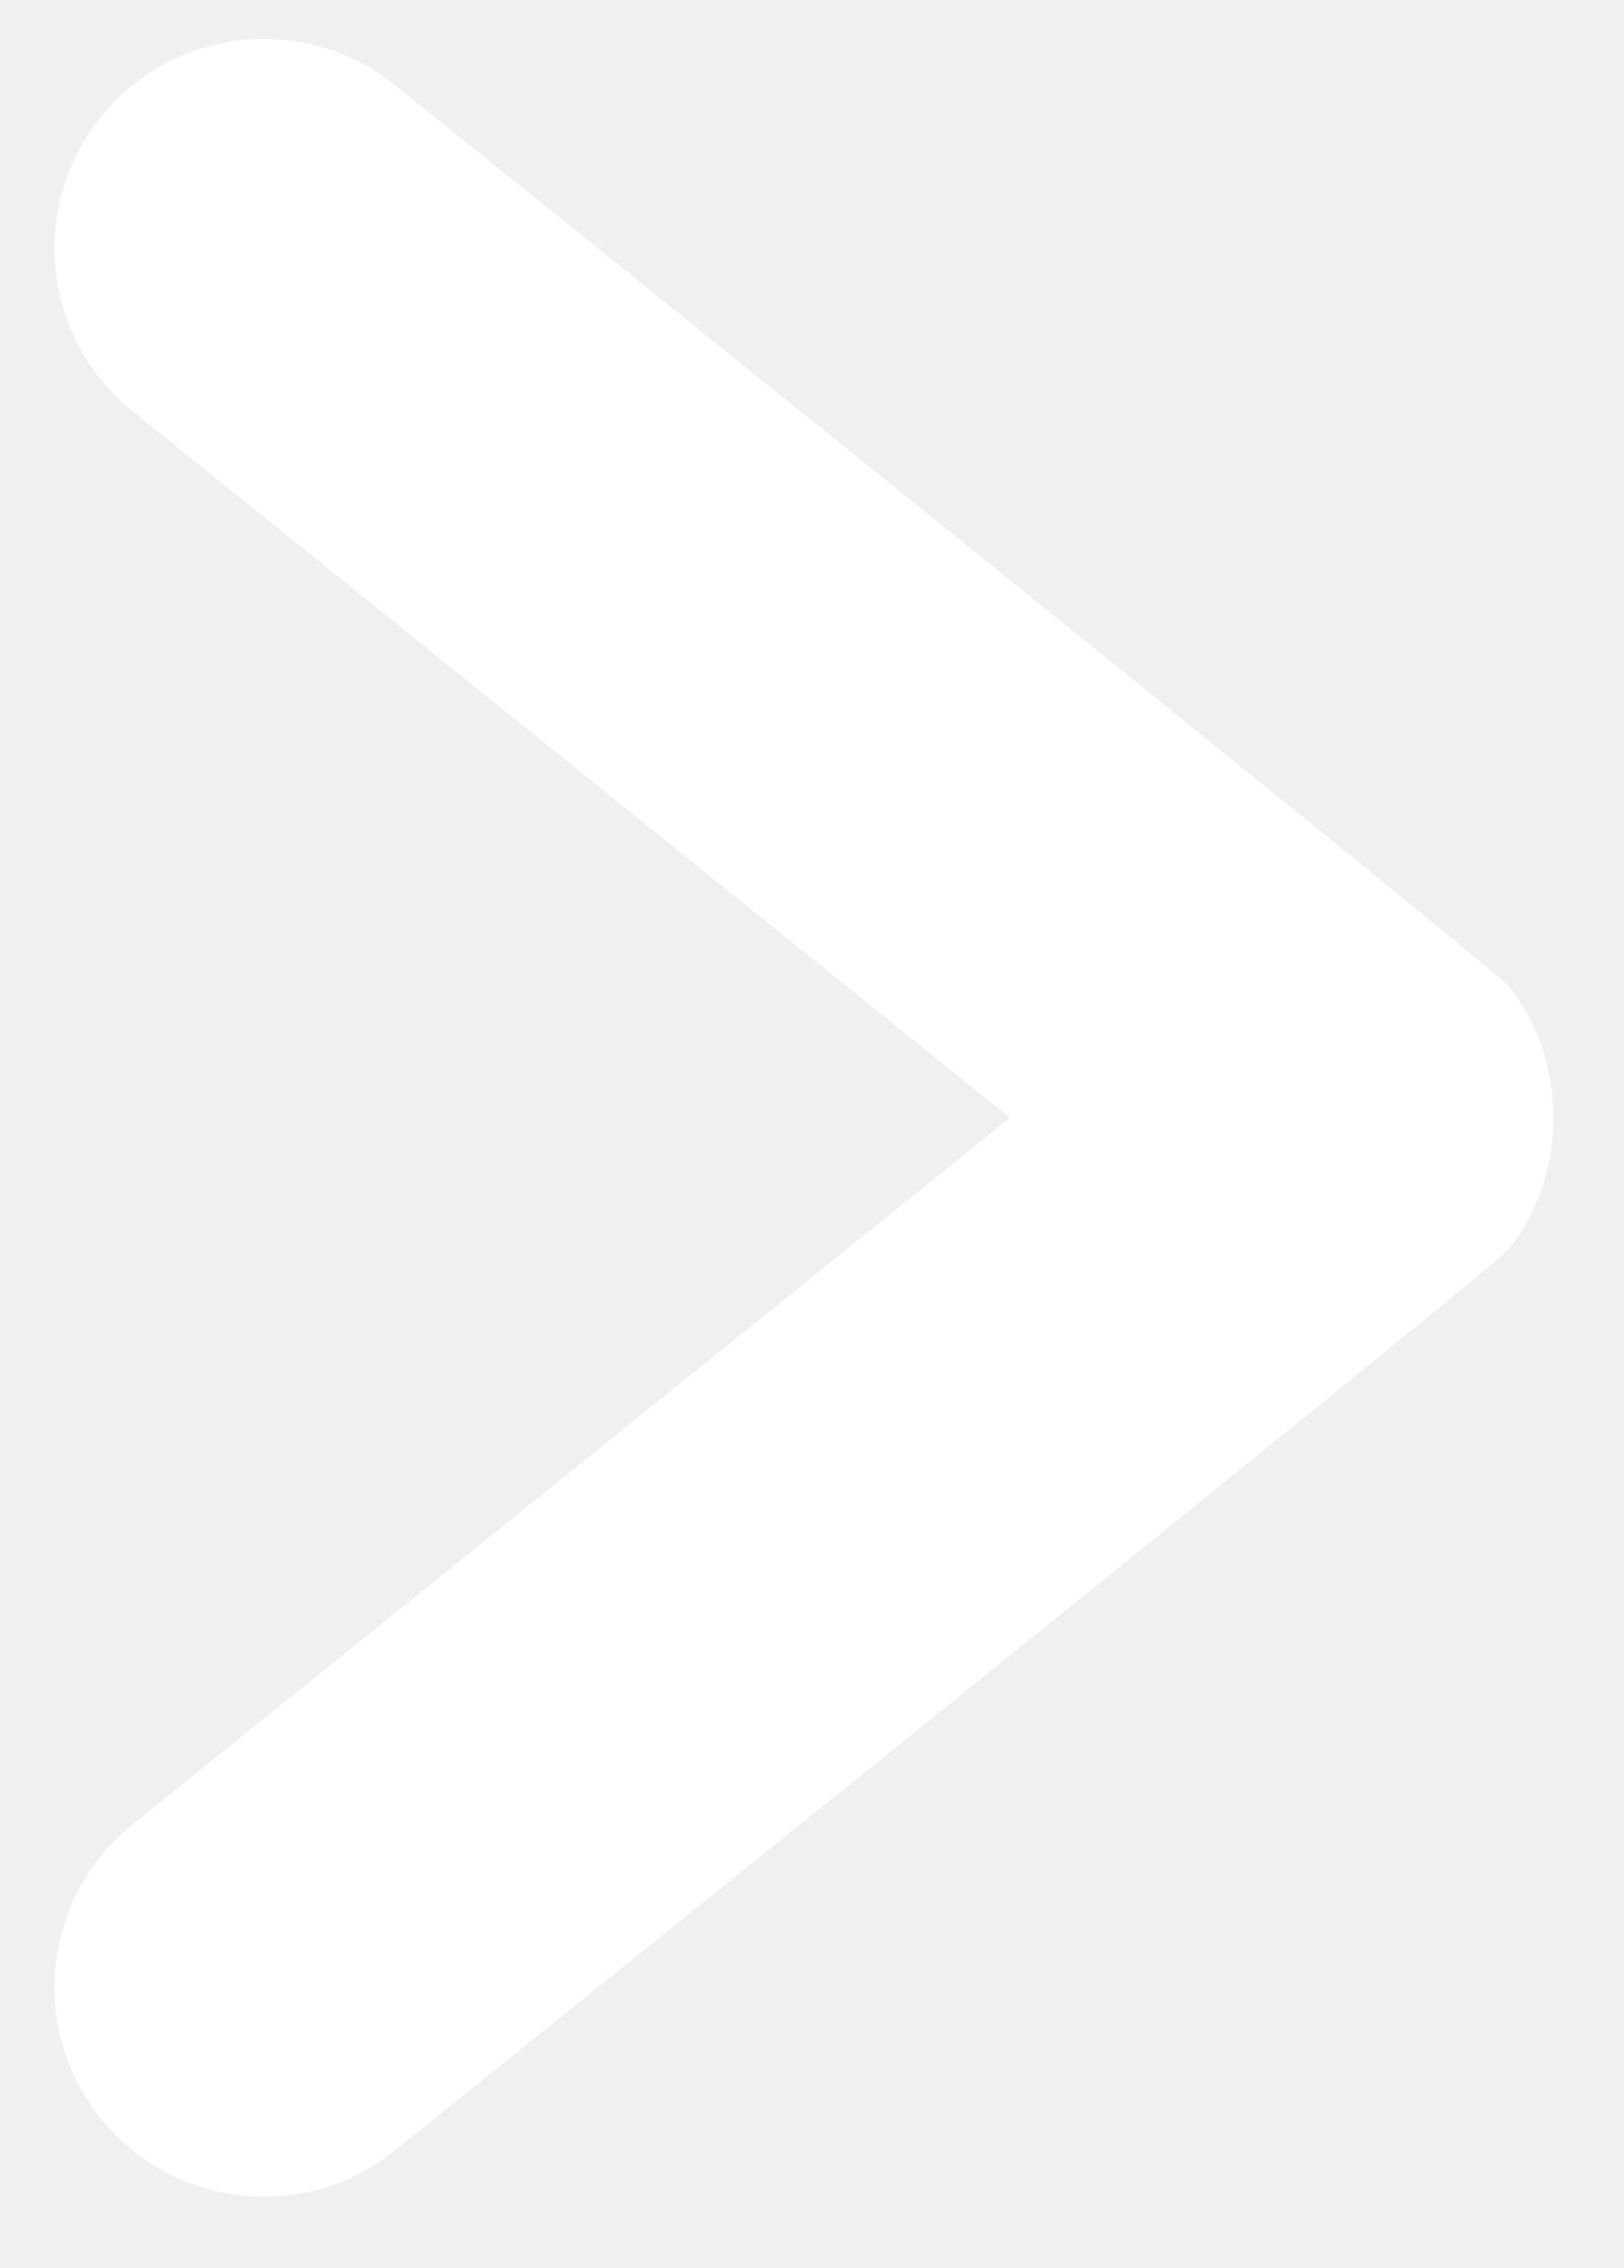
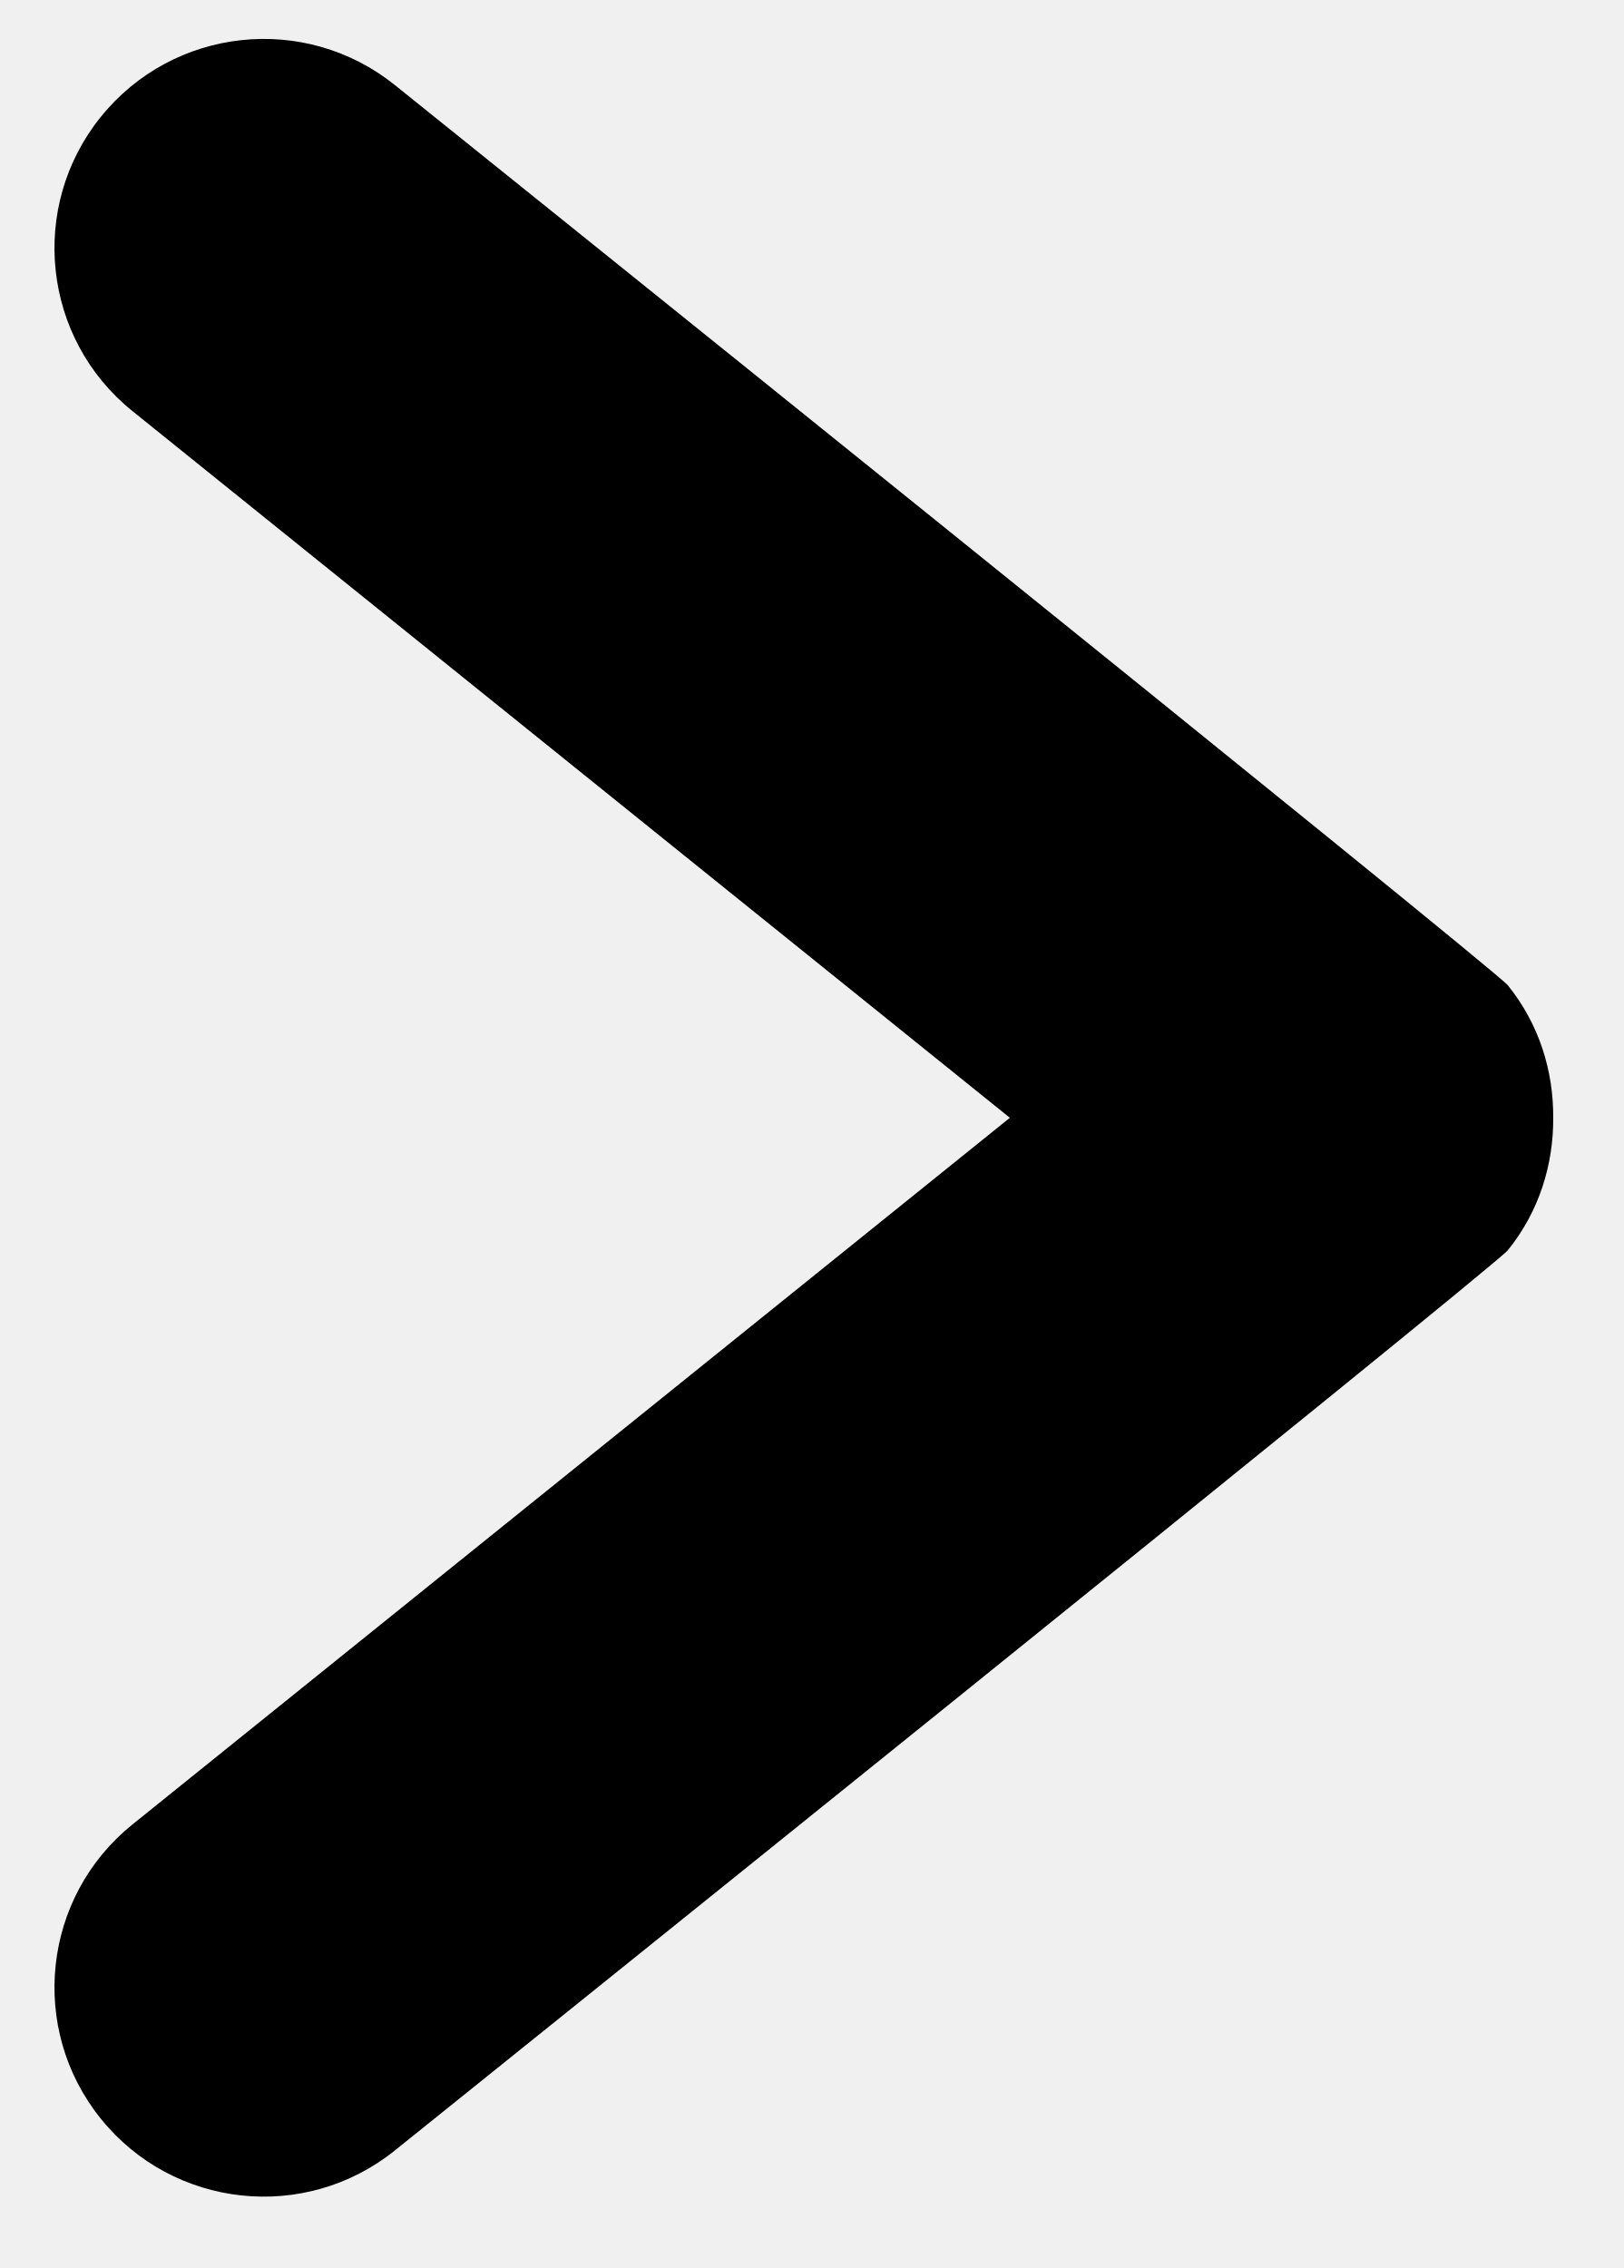
<svg xmlns="http://www.w3.org/2000/svg" version="1.1" id="Back" x="0px" y="0px" width="388px" height="542px" viewBox="252.5 228.5 388 542" enable-background="new 252.5 228.5 388 542" xml:space="preserve">
-   <path fill="#FFFFFF" d="M284.151,326.743l209.67,168.883l-209.67,168.877c-21.504,17.32-24.893,48.799-7.574,70.301  c17.326,21.51,48.802,24.901,70.31,7.58c0,0,262.629-210.999,265.939-215.114c7.516-9.33,10.907-20.536,10.831-31.649  c0.076-11.107-3.315-22.32-10.831-31.646c-3.304-4.104-265.939-215.121-265.939-215.121c-21.508-17.314-52.983-13.911-70.31,7.593  C259.258,277.938,262.647,309.429,284.151,326.743z" />
+   <path fill="#000000" d="M284.151,326.743l209.67,168.883l-209.67,168.877c-21.504,17.32-24.893,48.799-7.574,70.301  c17.326,21.51,48.802,24.901,70.31,7.58c0,0,262.629-210.999,265.939-215.114c7.516-9.33,10.907-20.536,10.831-31.649  c0.076-11.107-3.315-22.32-10.831-31.646c-3.304-4.104-265.939-215.121-265.939-215.121c-21.508-17.314-52.983-13.911-70.31,7.593  C259.258,277.938,262.647,309.429,284.151,326.743z" />
</svg>
